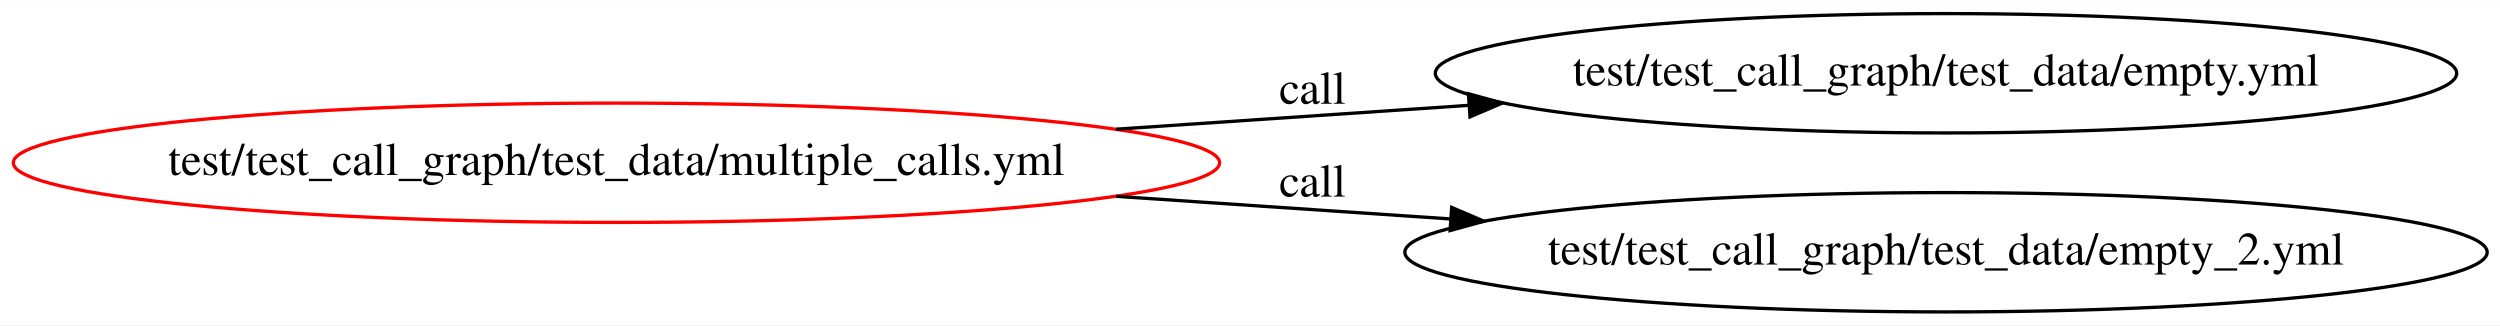
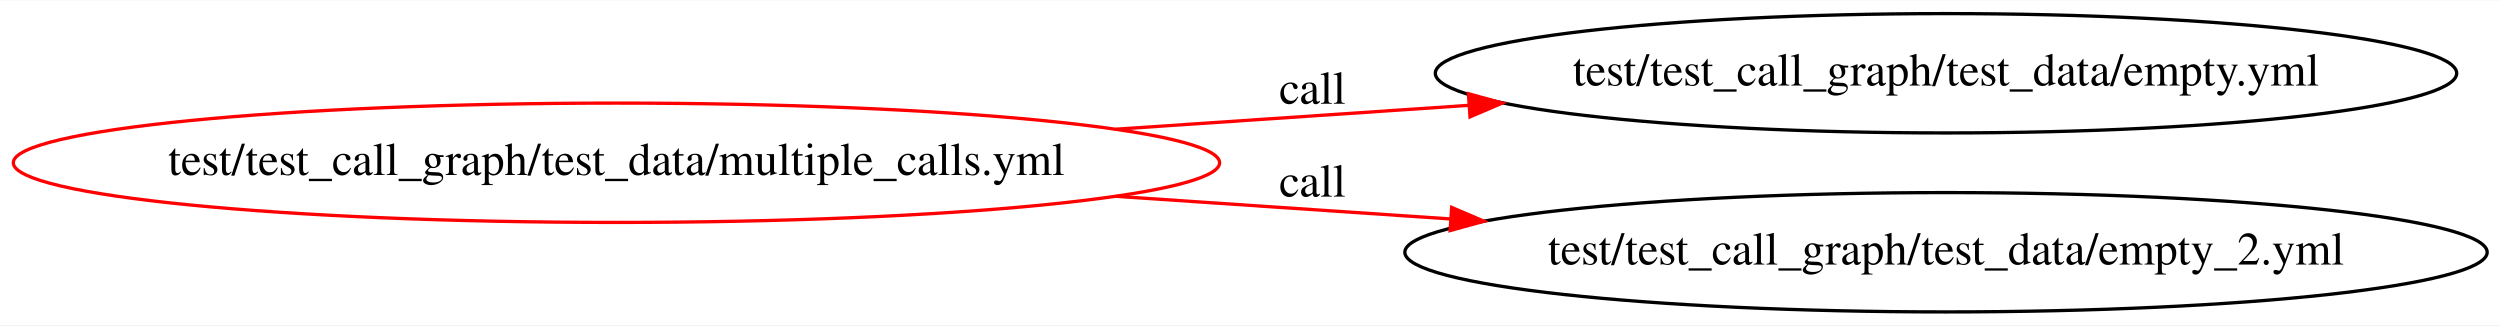
<svg xmlns="http://www.w3.org/2000/svg" width="576pt" height="75pt" viewBox="0.00 0.00 576.00 74.84">
  <g id="graph0" class="graph" transform="scale(0.763684 0.763684) rotate(0) translate(4 94)">
    <polygon fill="white" stroke="none" points="-4,4 -4,-94 750.239,-94 750.239,4 -4,4" />
    <g id="node1" class="node">
      <ellipse fill="none" stroke="red" cx="181.984" cy="-45" rx="181.968" ry="18" />
      <text text-anchor="middle" x="181.984" y="-41.3" font-family="Times,serif" font-size="14.00">test/test_call_graph/test_data/multiple_calls.yml</text>
    </g>
    <g id="node2" class="node">
      <ellipse fill="none" stroke="black" cx="583.103" cy="-72" rx="154.073" ry="18" />
      <text text-anchor="middle" x="583.103" y="-68.3" font-family="Times,serif" font-size="14.00">test/test_call_graph/test_data/empty.yml</text>
    </g>
    <g id="edge1" class="edge">
-       <path fill="none" stroke="black" d="M332.737,-55.131C367.565,-57.487 404.556,-59.989 439.086,-62.325" />
-       <polygon fill="black" stroke="black" points="439.021,-65.829 449.235,-63.012 439.494,-58.844 439.021,-65.829" />
+       <path fill="none" stroke="red" d="M332.737,-55.131C367.565,-57.487 404.556,-59.989 439.086,-62.325" />
+       <polygon fill="red" stroke="red" points="439.021,-65.829 449.235,-63.012 439.494,-58.844 439.021,-65.829" />
      <text text-anchor="middle" x="391.968" y="-62.8" font-family="Times,serif" font-size="14.00">call</text>
    </g>
    <g id="node3" class="node">
      <ellipse fill="none" stroke="black" cx="583.103" cy="-18" rx="163.271" ry="18" />
      <text text-anchor="middle" x="583.103" y="-14.3" font-family="Times,serif" font-size="14.00">test/test_call_graph/test_data/empty_2.yml</text>
    </g>
    <g id="edge2" class="edge">
-       <path fill="none" stroke="black" d="M332.737,-34.869C365.712,-32.639 400.626,-30.277 433.553,-28.049" />
-       <polygon fill="black" stroke="black" points="433.963,-31.53 443.704,-27.363 433.491,-24.546 433.963,-31.53" />
+       <path fill="none" stroke="red" d="M332.737,-34.869C365.712,-32.639 400.626,-30.277 433.553,-28.049" />
+       <polygon fill="red" stroke="red" points="433.963,-31.53 443.704,-27.363 433.491,-24.546 433.963,-31.53" />
      <text text-anchor="middle" x="391.968" y="-34.8" font-family="Times,serif" font-size="14.00">call</text>
    </g>
  </g>
</svg>
